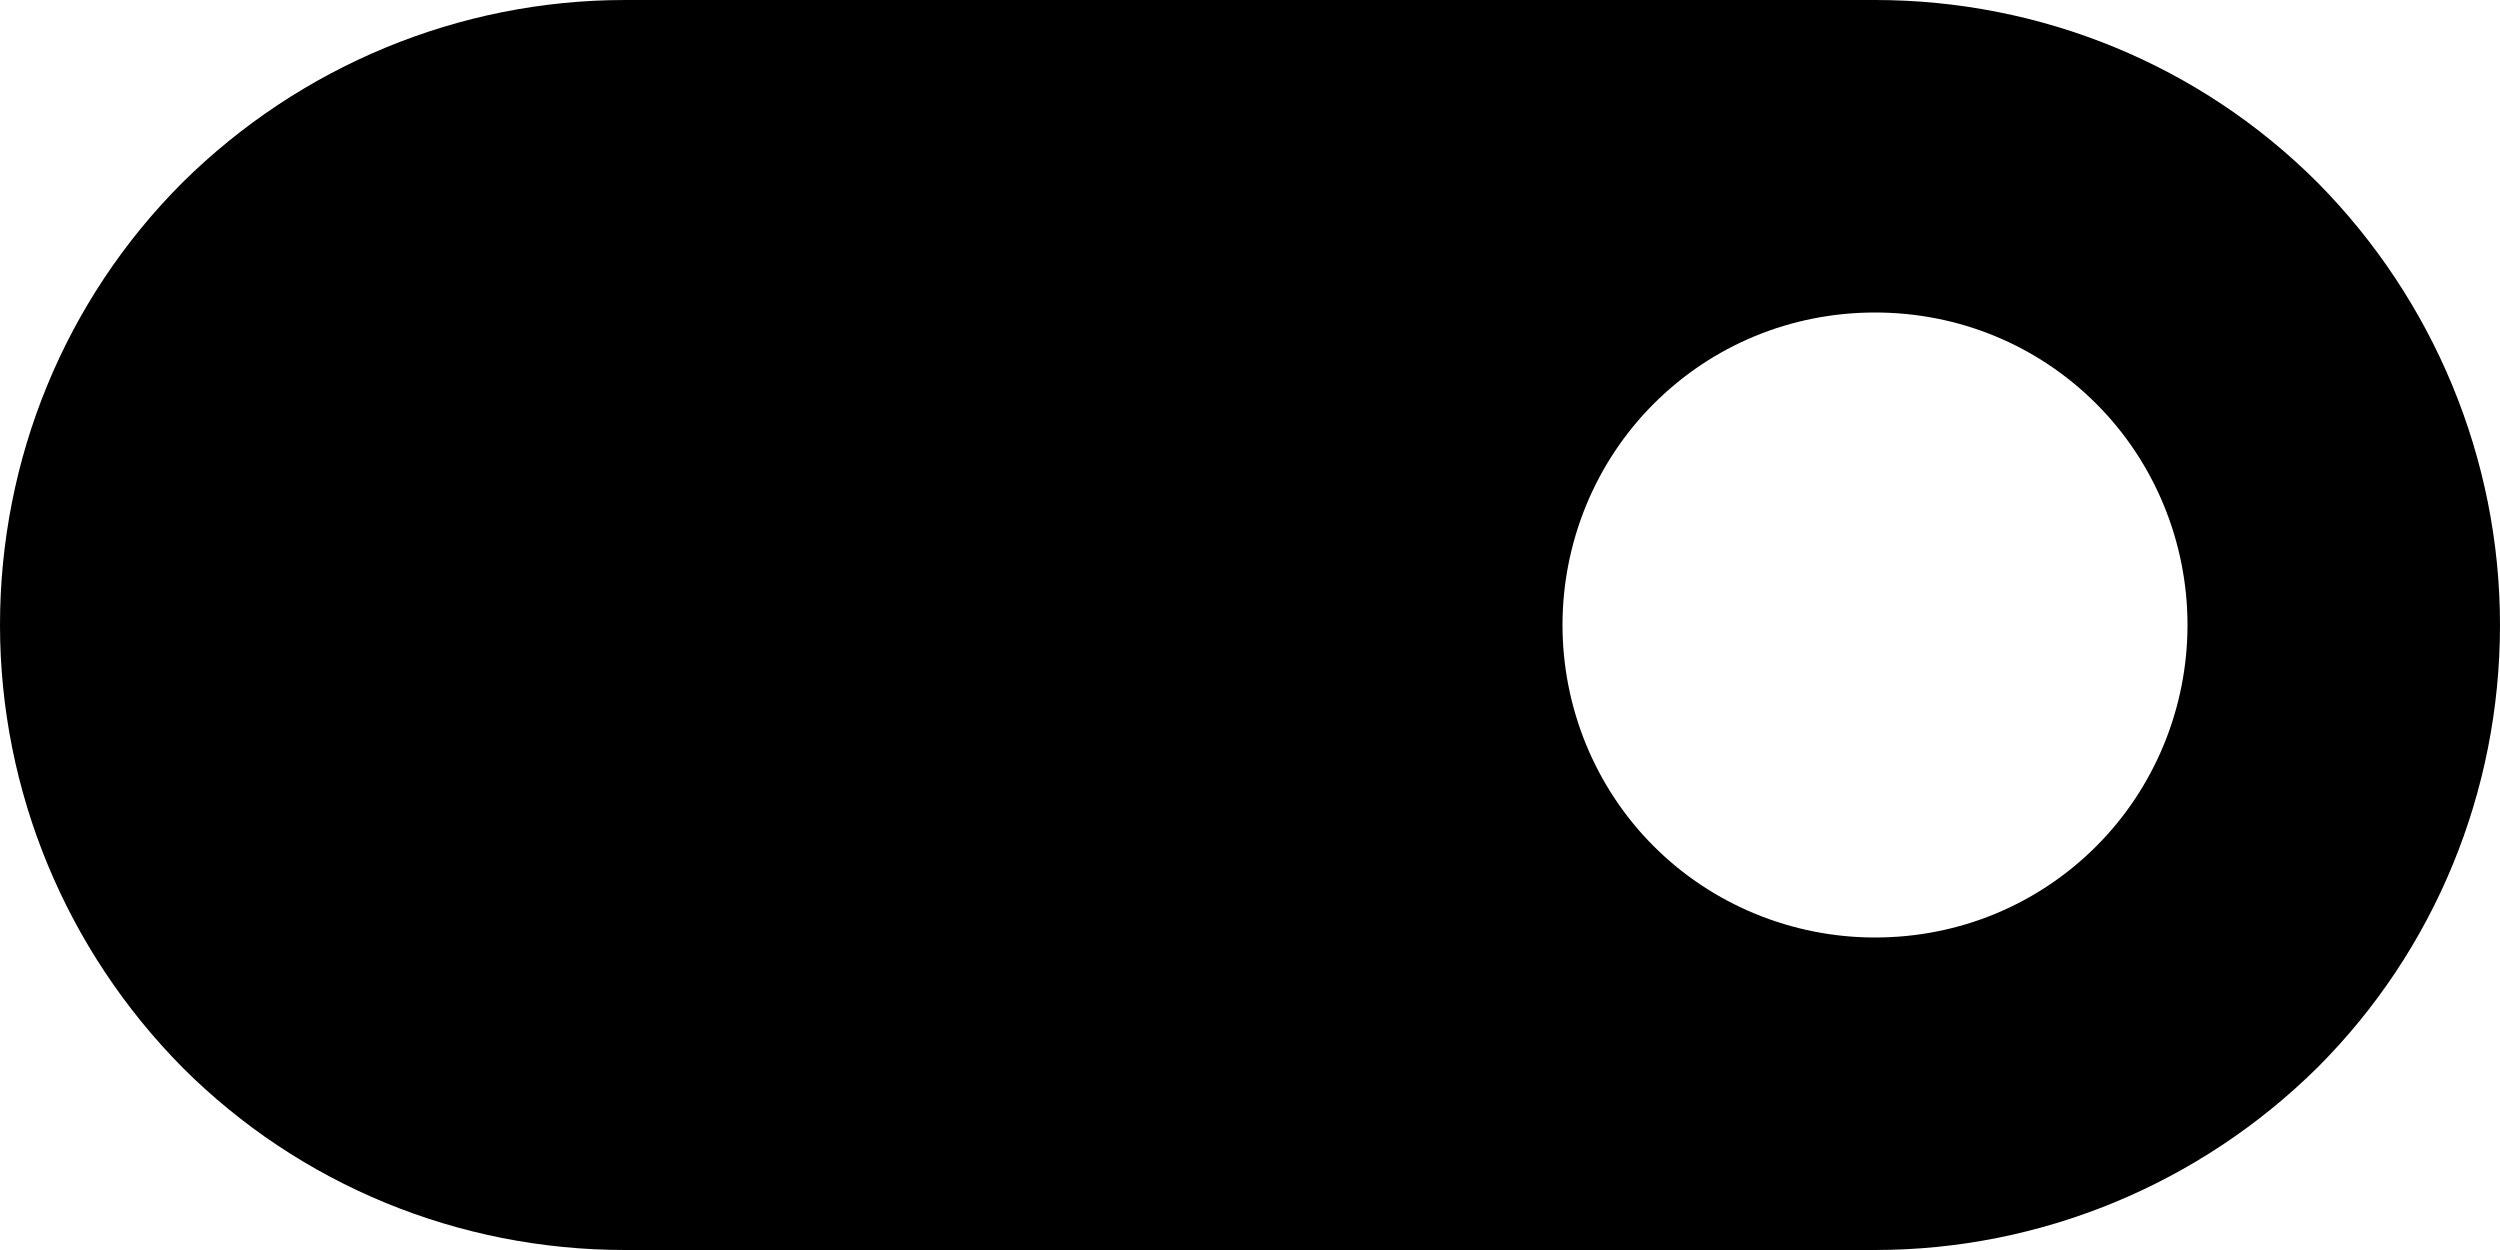
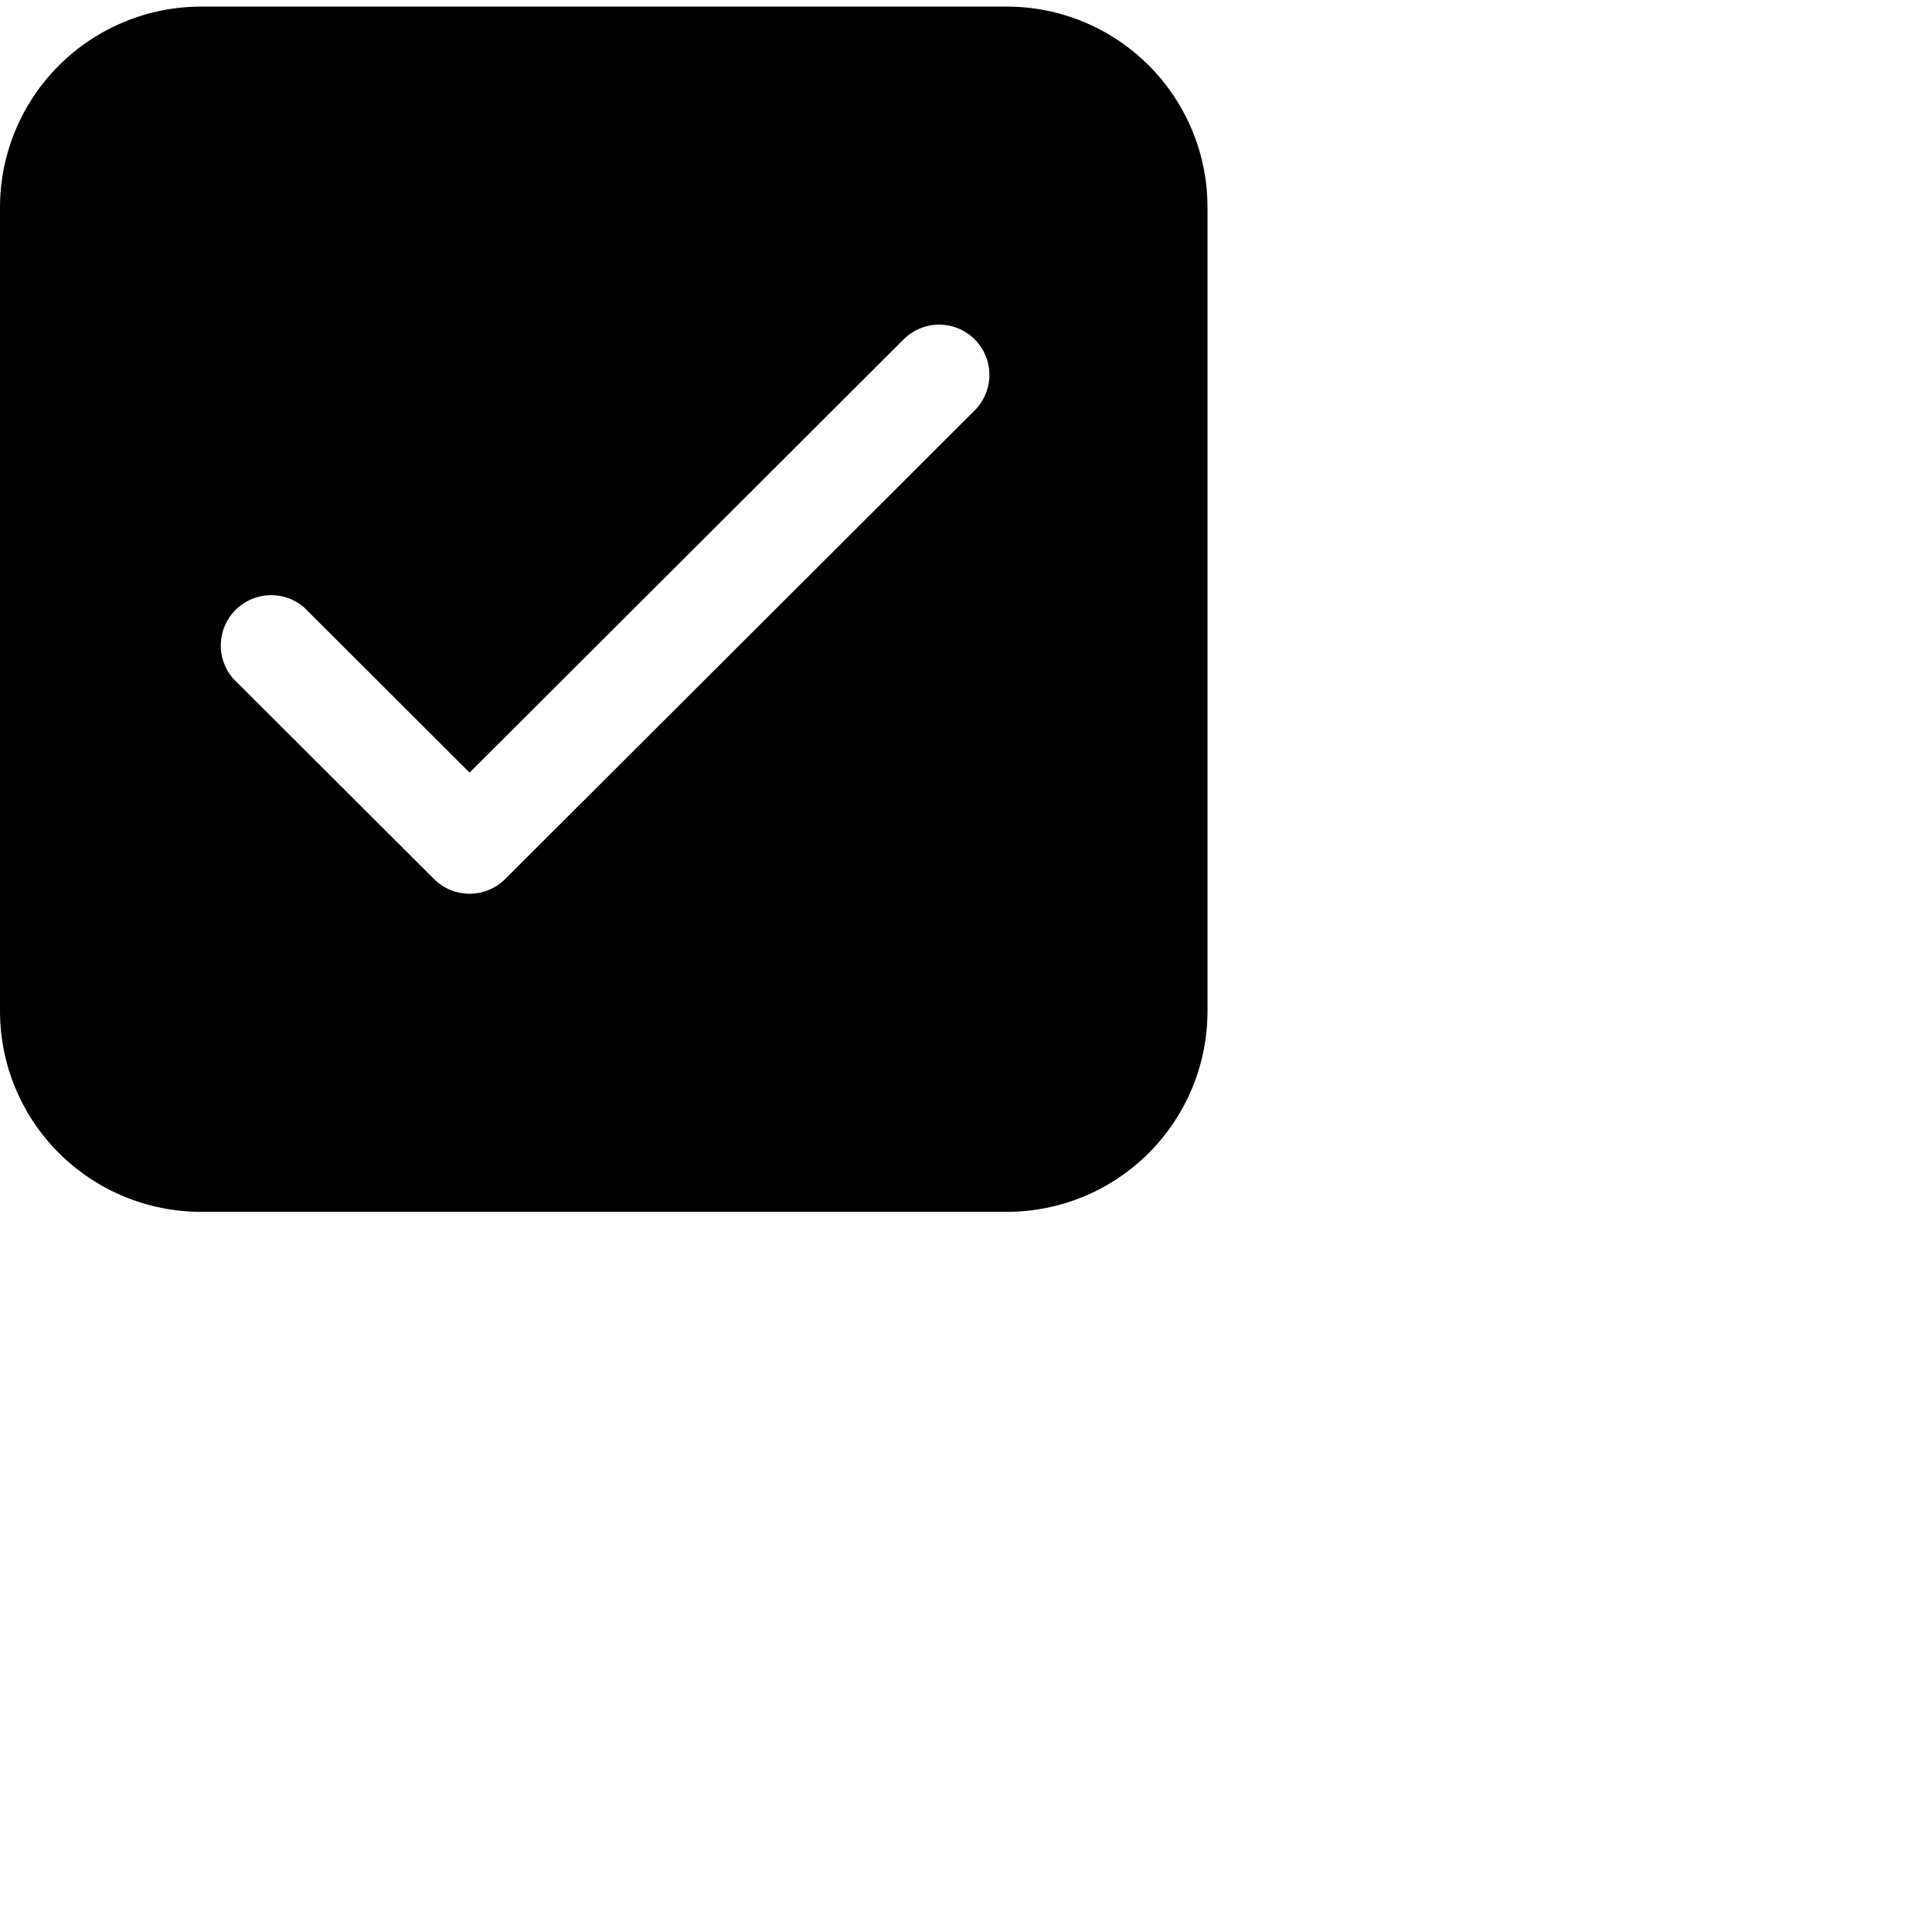
- <svg xmlns="http://www.w3.org/2000/svg" viewBox="0 0 20 10">
-   <g id="a" />
-   <g id="b">
-     <g id="c">
-       <path d="M5,0C3.67,0,2.4,.53,1.46,1.46c-.94,.94-1.46,2.21-1.46,3.54s.53,2.6,1.46,3.54c.94,.94,2.21,1.46,3.54,1.46H15c1.33,0,2.6-.53,3.54-1.46,.94-.94,1.46-2.21,1.46-3.54s-.53-2.6-1.46-3.54c-.94-.94-2.21-1.46-3.54-1.46H5ZM15,7.5c-.66,0-1.3-.26-1.77-.73-.47-.47-.73-1.11-.73-1.77s.26-1.3,.73-1.77c.47-.47,1.1-.73,1.77-.73s1.3,.26,1.77,.73c.47,.47,.73,1.11,.73,1.77s-.26,1.3-.73,1.77c-.47,.47-1.1,.73-1.77,.73Z" />
-     </g>
-   </g>
+ <svg xmlns="http://www.w3.org/2000/svg" viewBox="0 0 24 24">
+   <path d="M12.5.082A2.493 2.493 0 0 1 15 2.577v9.982a2.493 2.493 0 0 1-2.5 2.495h-10a2.503 2.503 0 0 1-1.768-.73A2.493 2.493 0 0 1 0 12.558V2.577C0 1.916.263 1.281.732.813A2.502 2.502 0 0 1 2.5.082h10Zm-1.275 4.134L5.833 9.598 3.775 7.543a.626.626 0 0 0-.883.882l2.5 2.495a.625.625 0 0 0 .883 0l5.833-5.822a.624.624 0 0 0-.883-.882Z" fill="currentColor" />
</svg>
